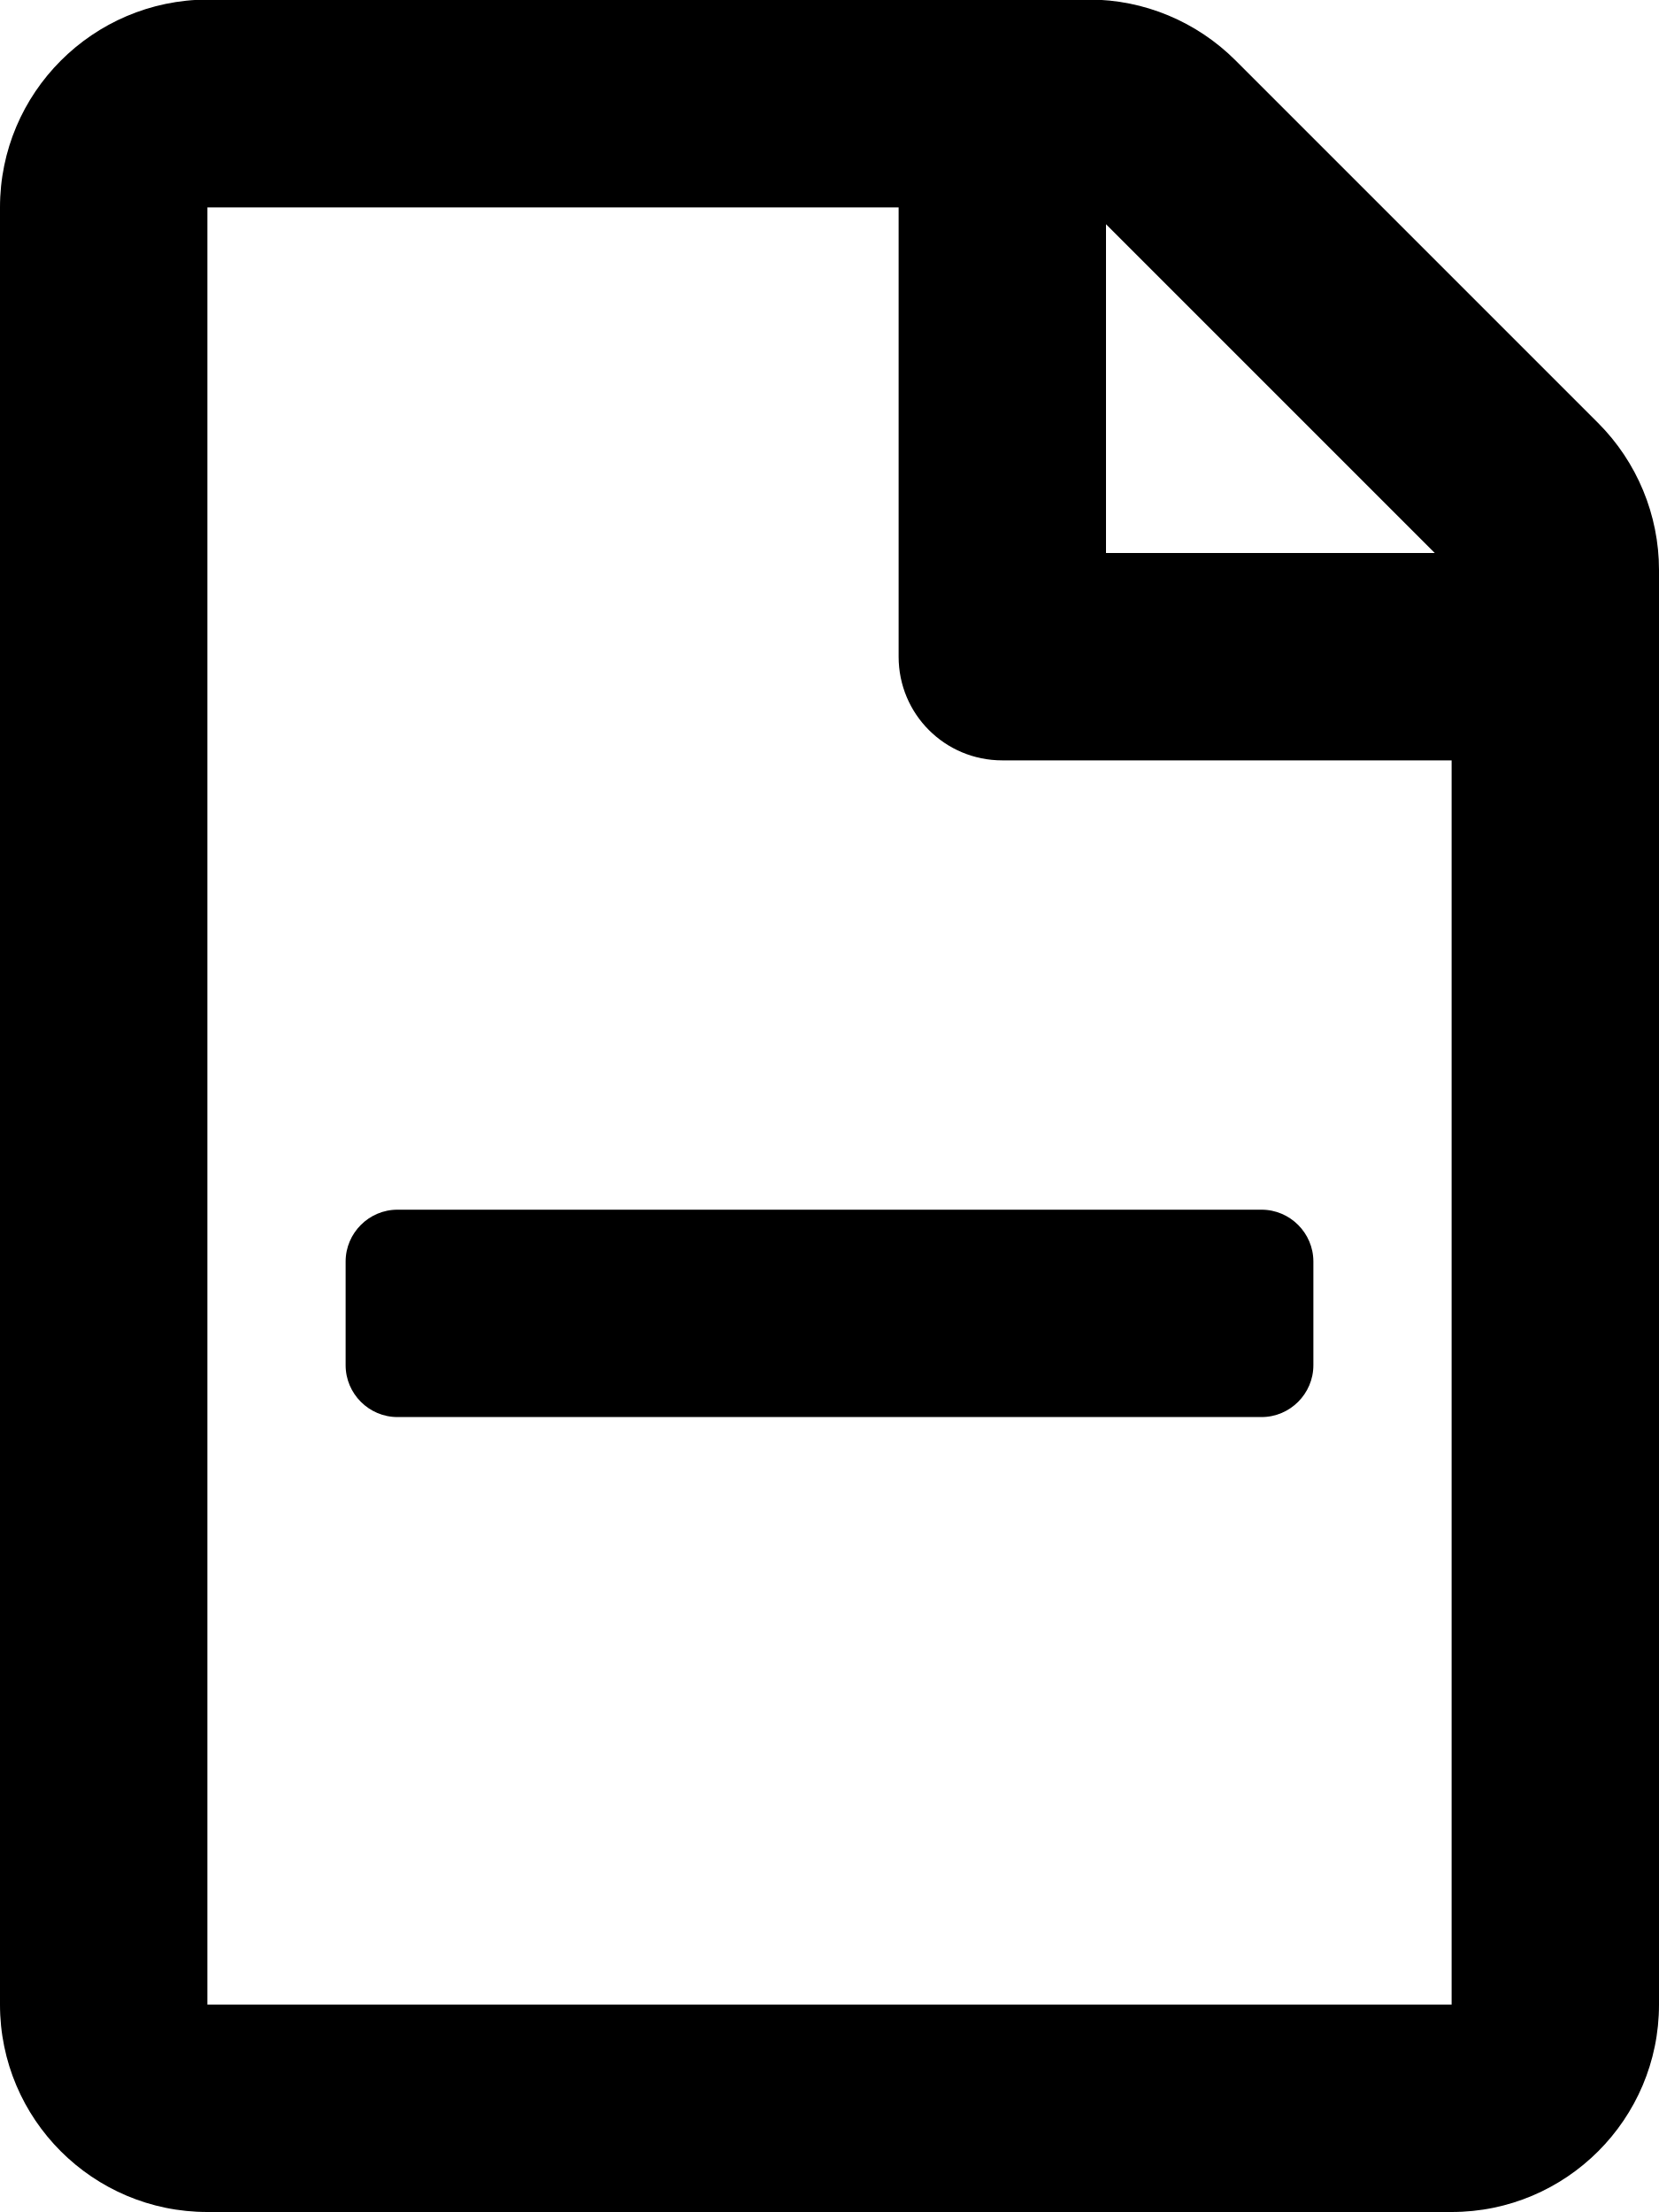
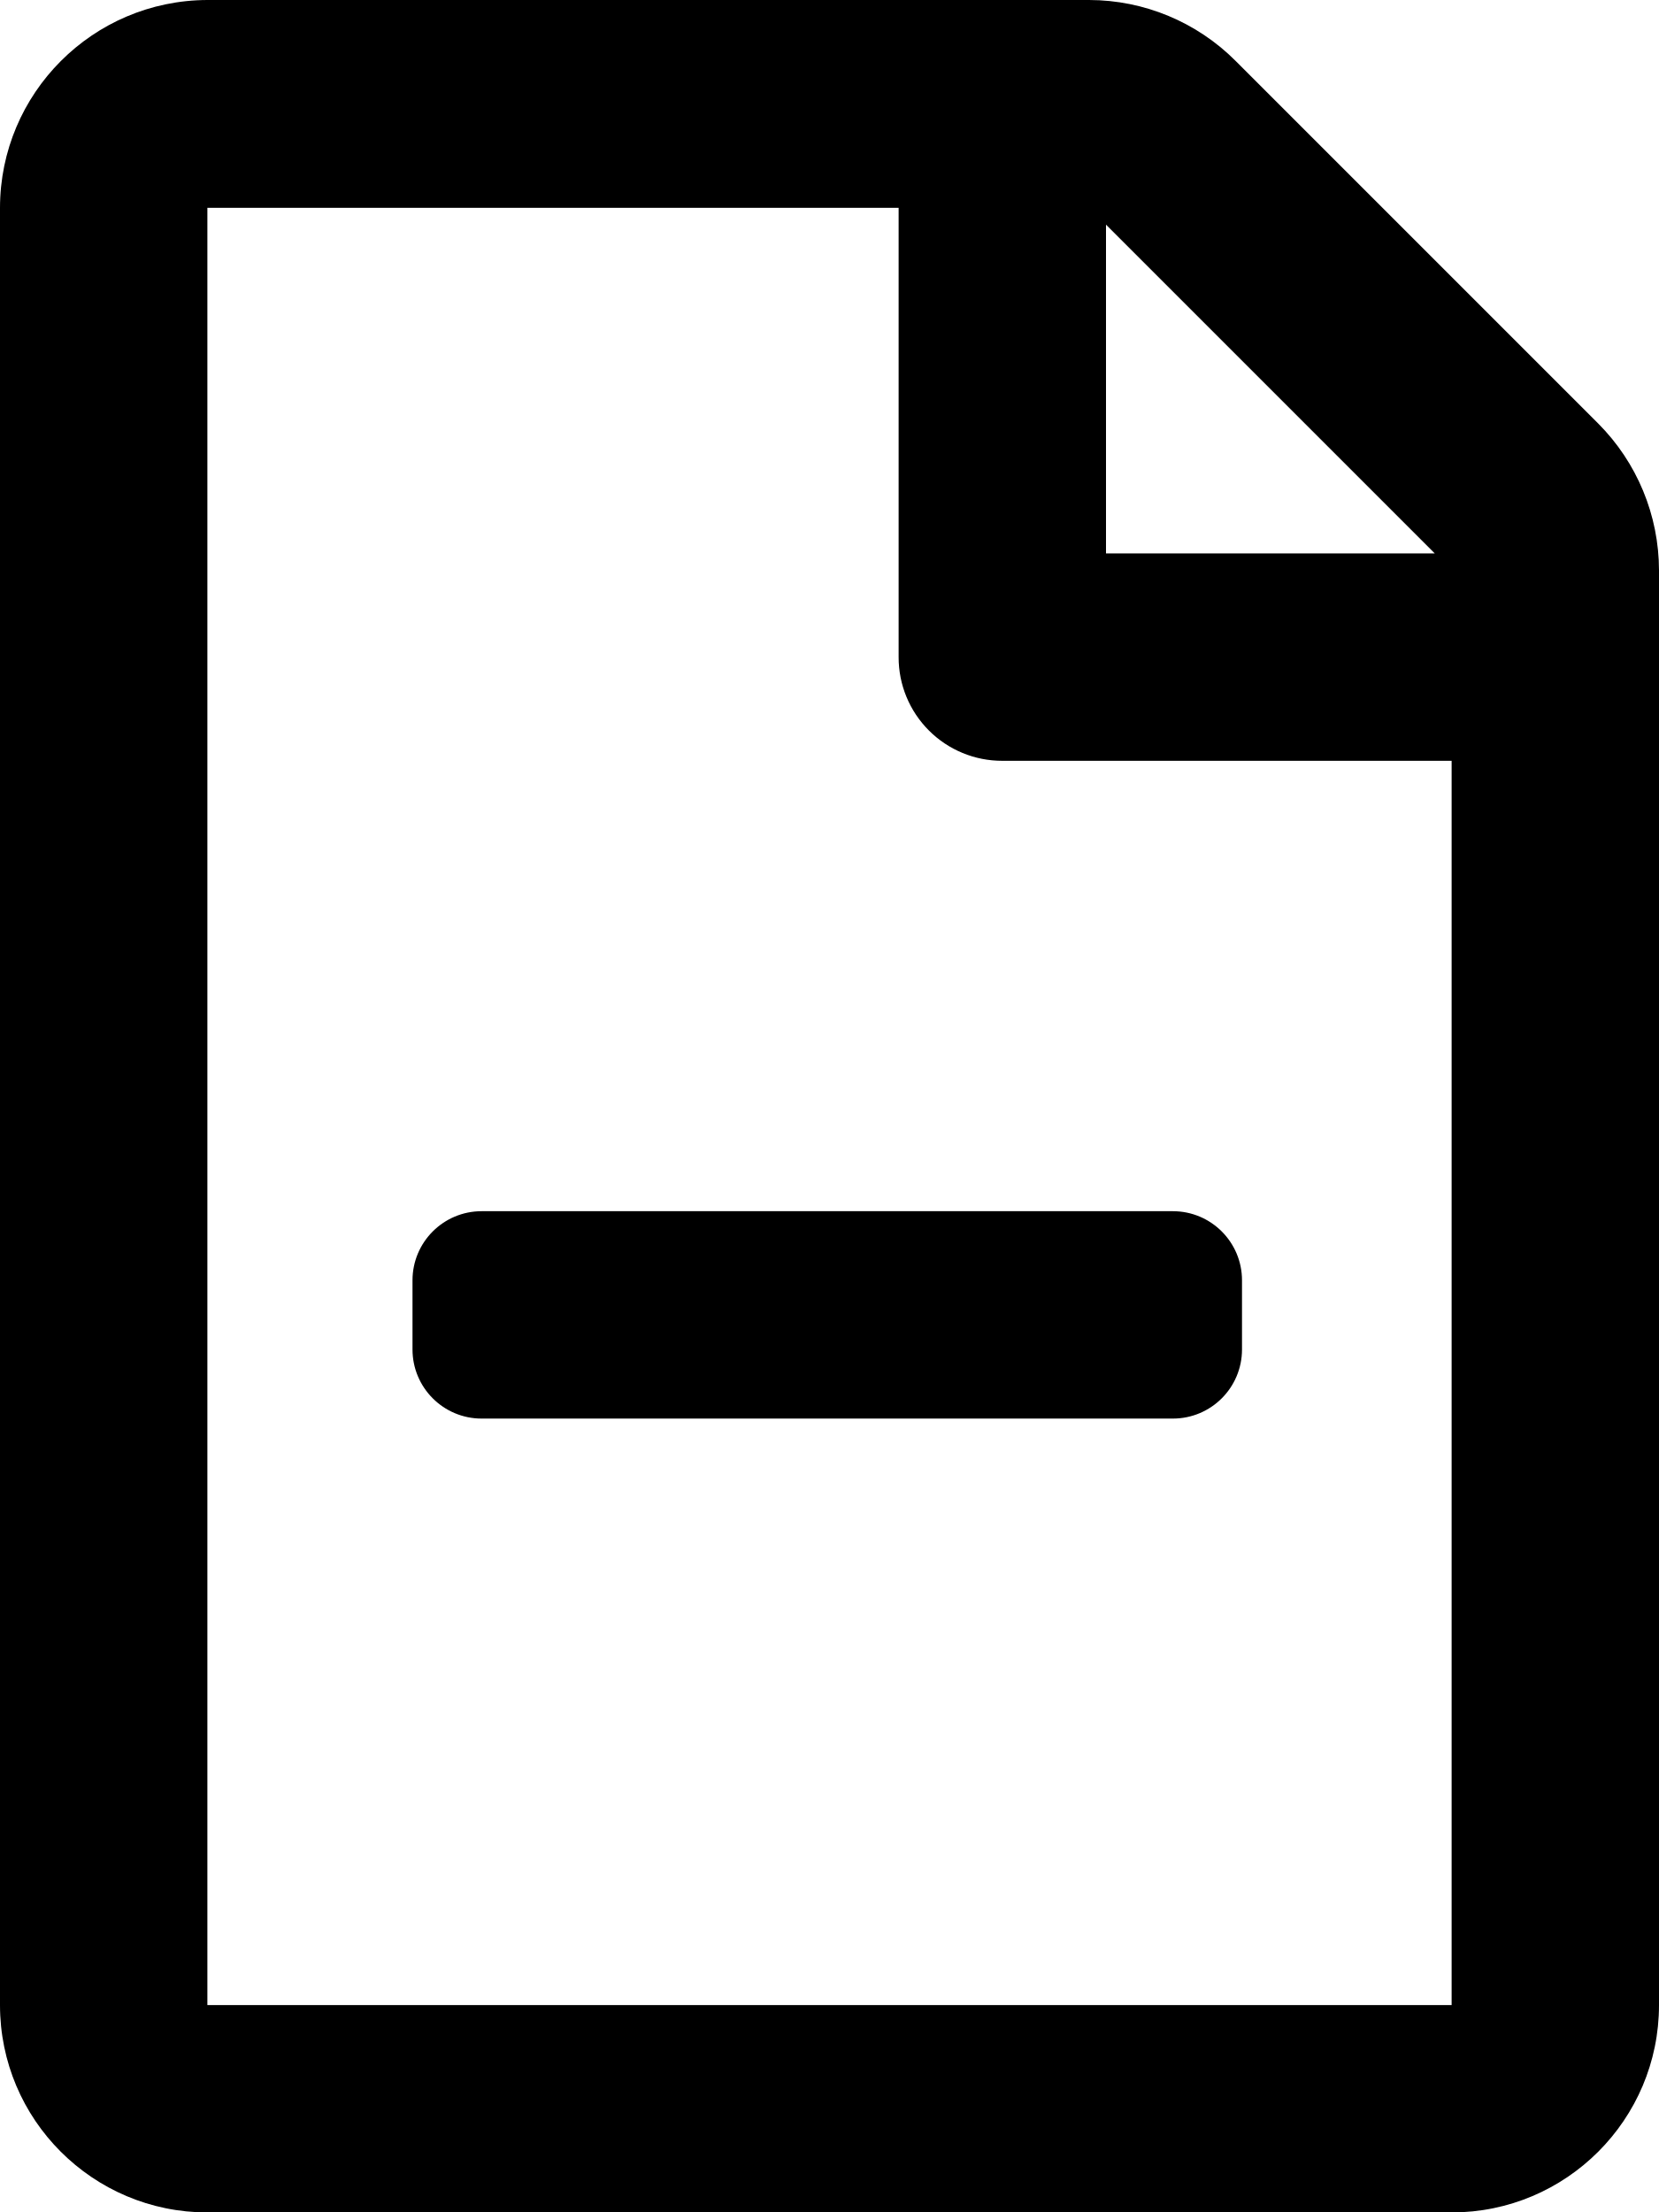
<svg xmlns="http://www.w3.org/2000/svg" viewBox="0 0 384 512">
-   <path d="M369.9 97.9L286 14C277 5 264.8-.1 252.1-.1H48C21.5 0 0 21.5 0 48v416c0 26.5 21.5 48 48 48h288c26.5 0 48-21.5 48-48V131.9c0-12.7-5.1-25-14.1-34zM332.1 128H256V51.9l76.1 76.1zM48 464V48h160v104c0 13.3 10.7 24 24 24h104v288H48zm44-136c-6.6 0-12-5.4-12-12v-24c0-6.6 5.4-12 12-12h200c6.6 0 12 5.4 12 12v24c0 6.6-5.4 12-12 12H92z" />
+   <path d="M369.9,98,286,14.1A48,48,0,0,0,252.1,0H48A48.16,48.16,0,0,0,0,48.1v416a48,48,0,0,0,48,48H336a48,48,0,0,0,48-48V132A48.23,48.23,0,0,0,369.9,98ZM256,52l76.1,76.1H256Zm80,412.1H48V48.1H208v104a23.94,23.94,0,0,0,24,24H336ZM111.48,280.35a16,16,0,0,0-16,16v16a16,16,0,0,0,16,16h160a16,16,0,0,0,16-16v-16a16,16,0,0,0-16-16Z" />
</svg>
